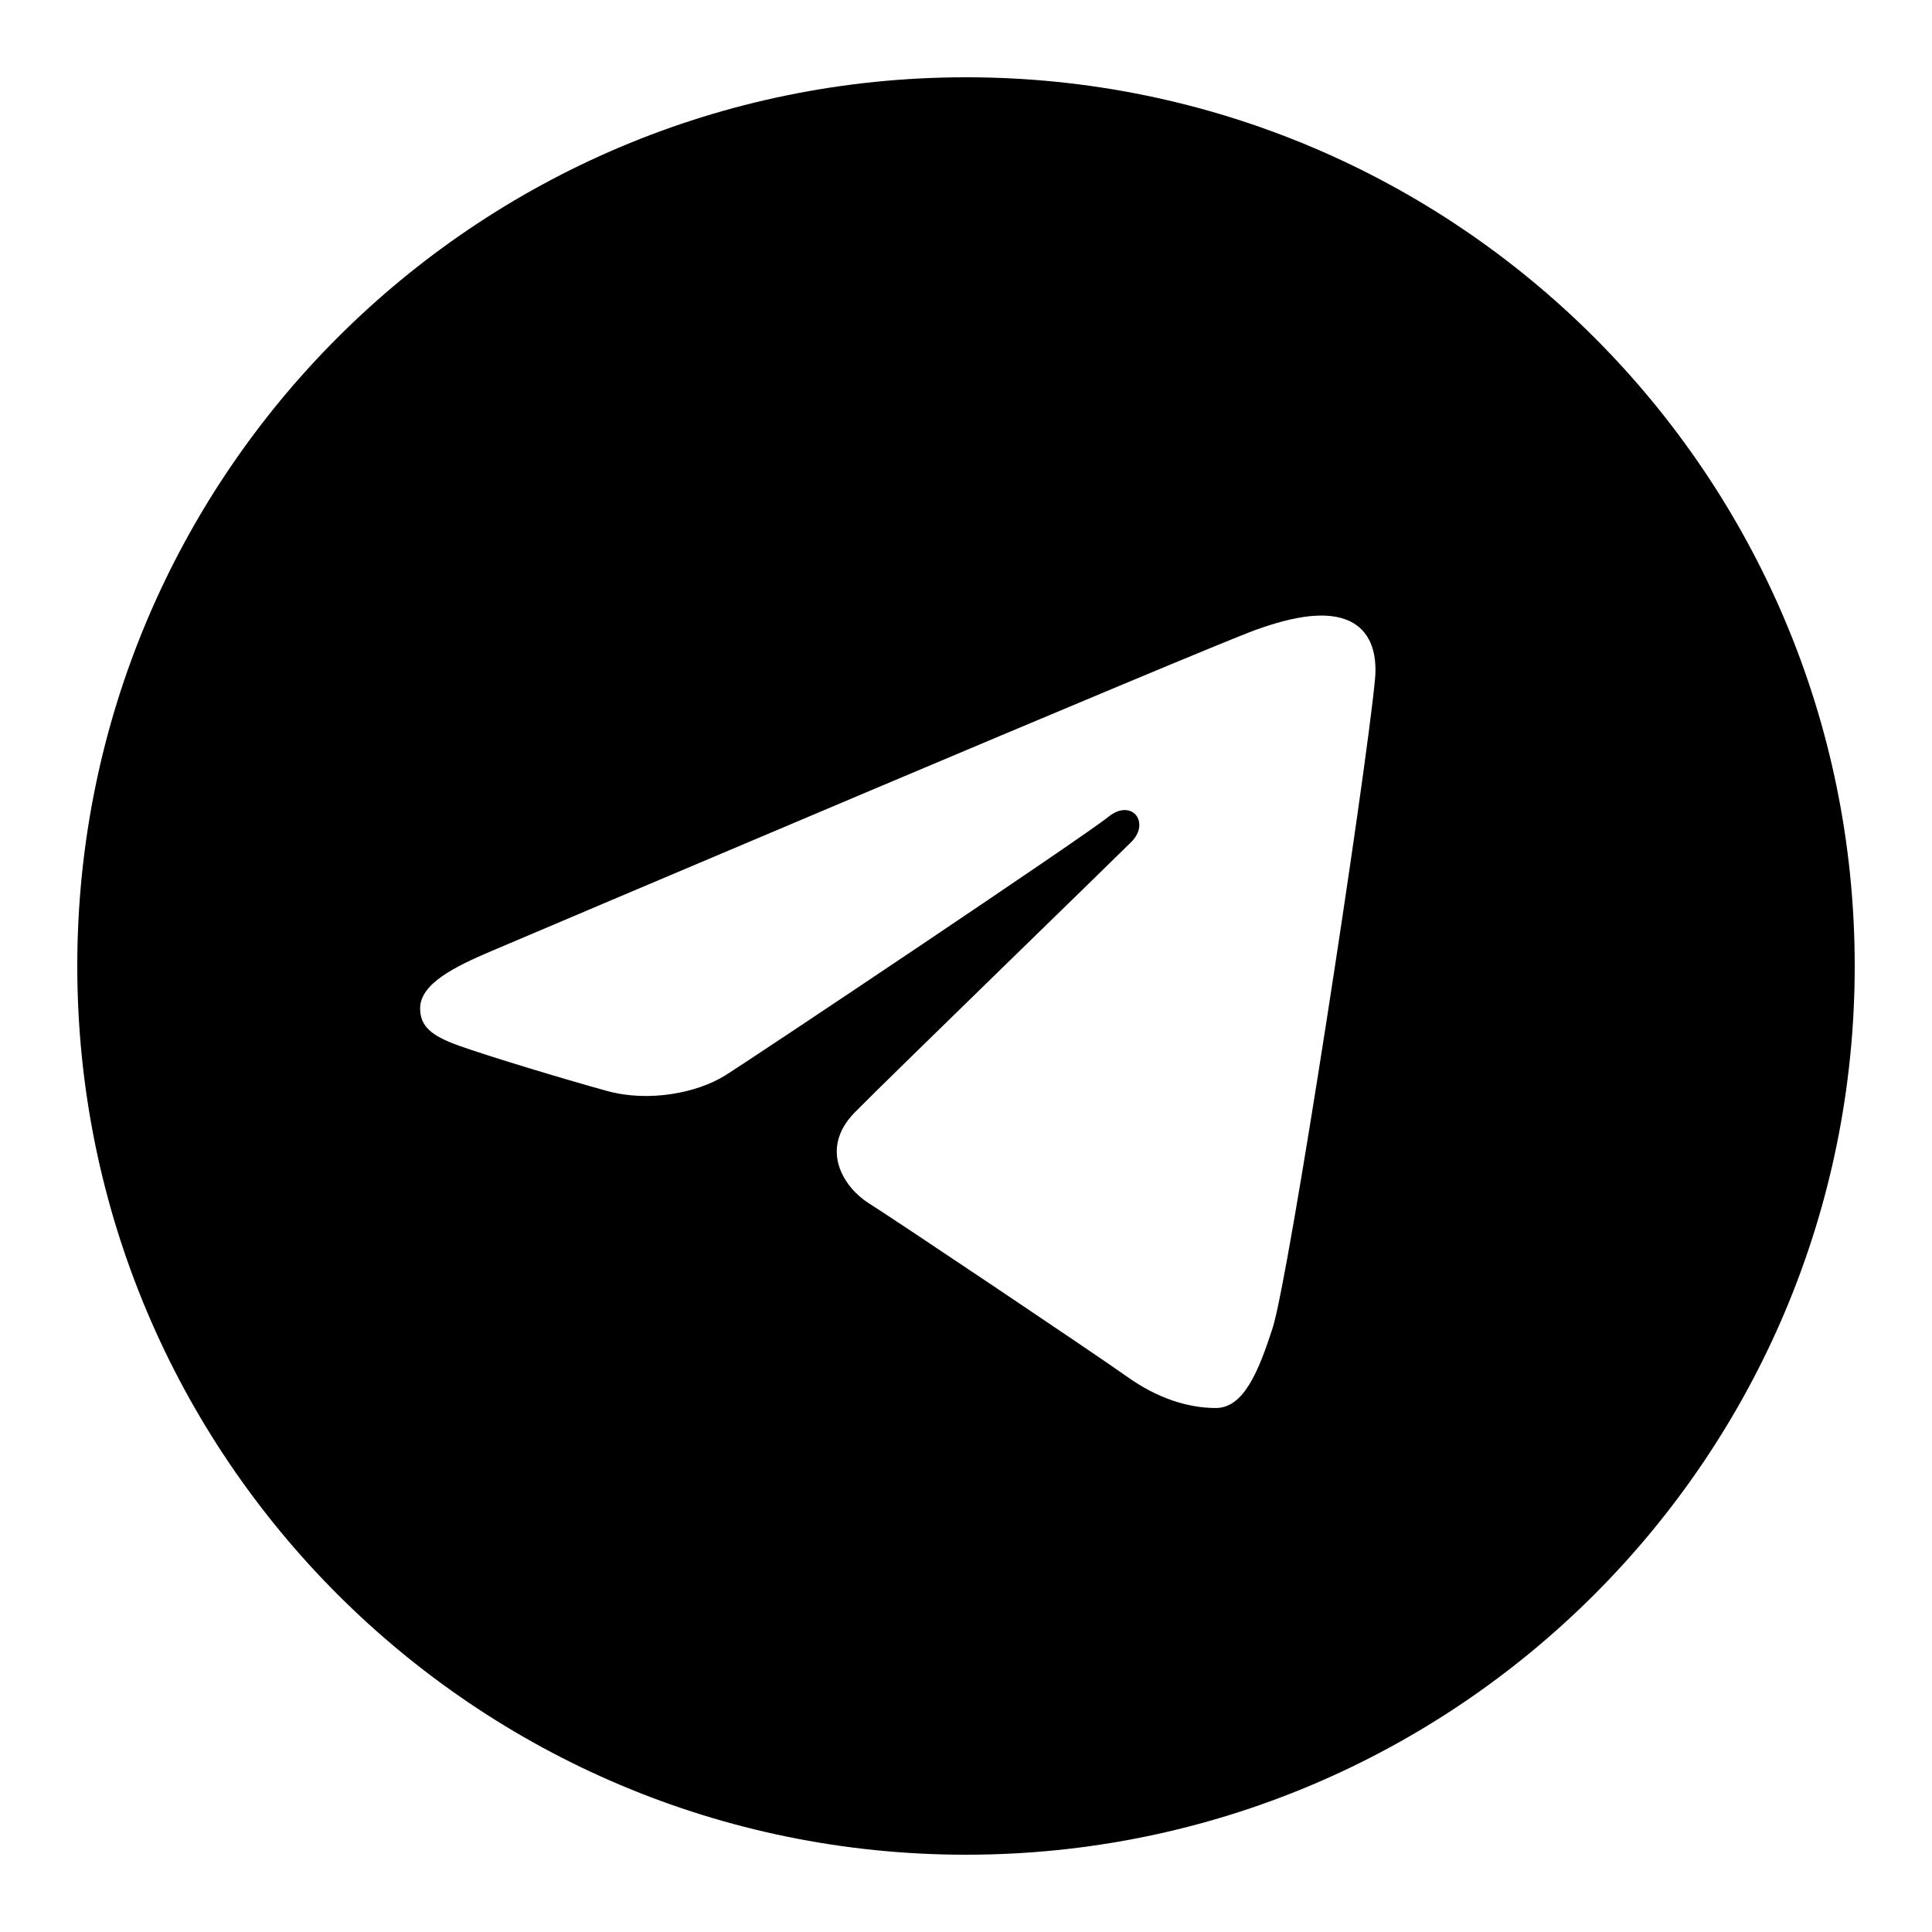
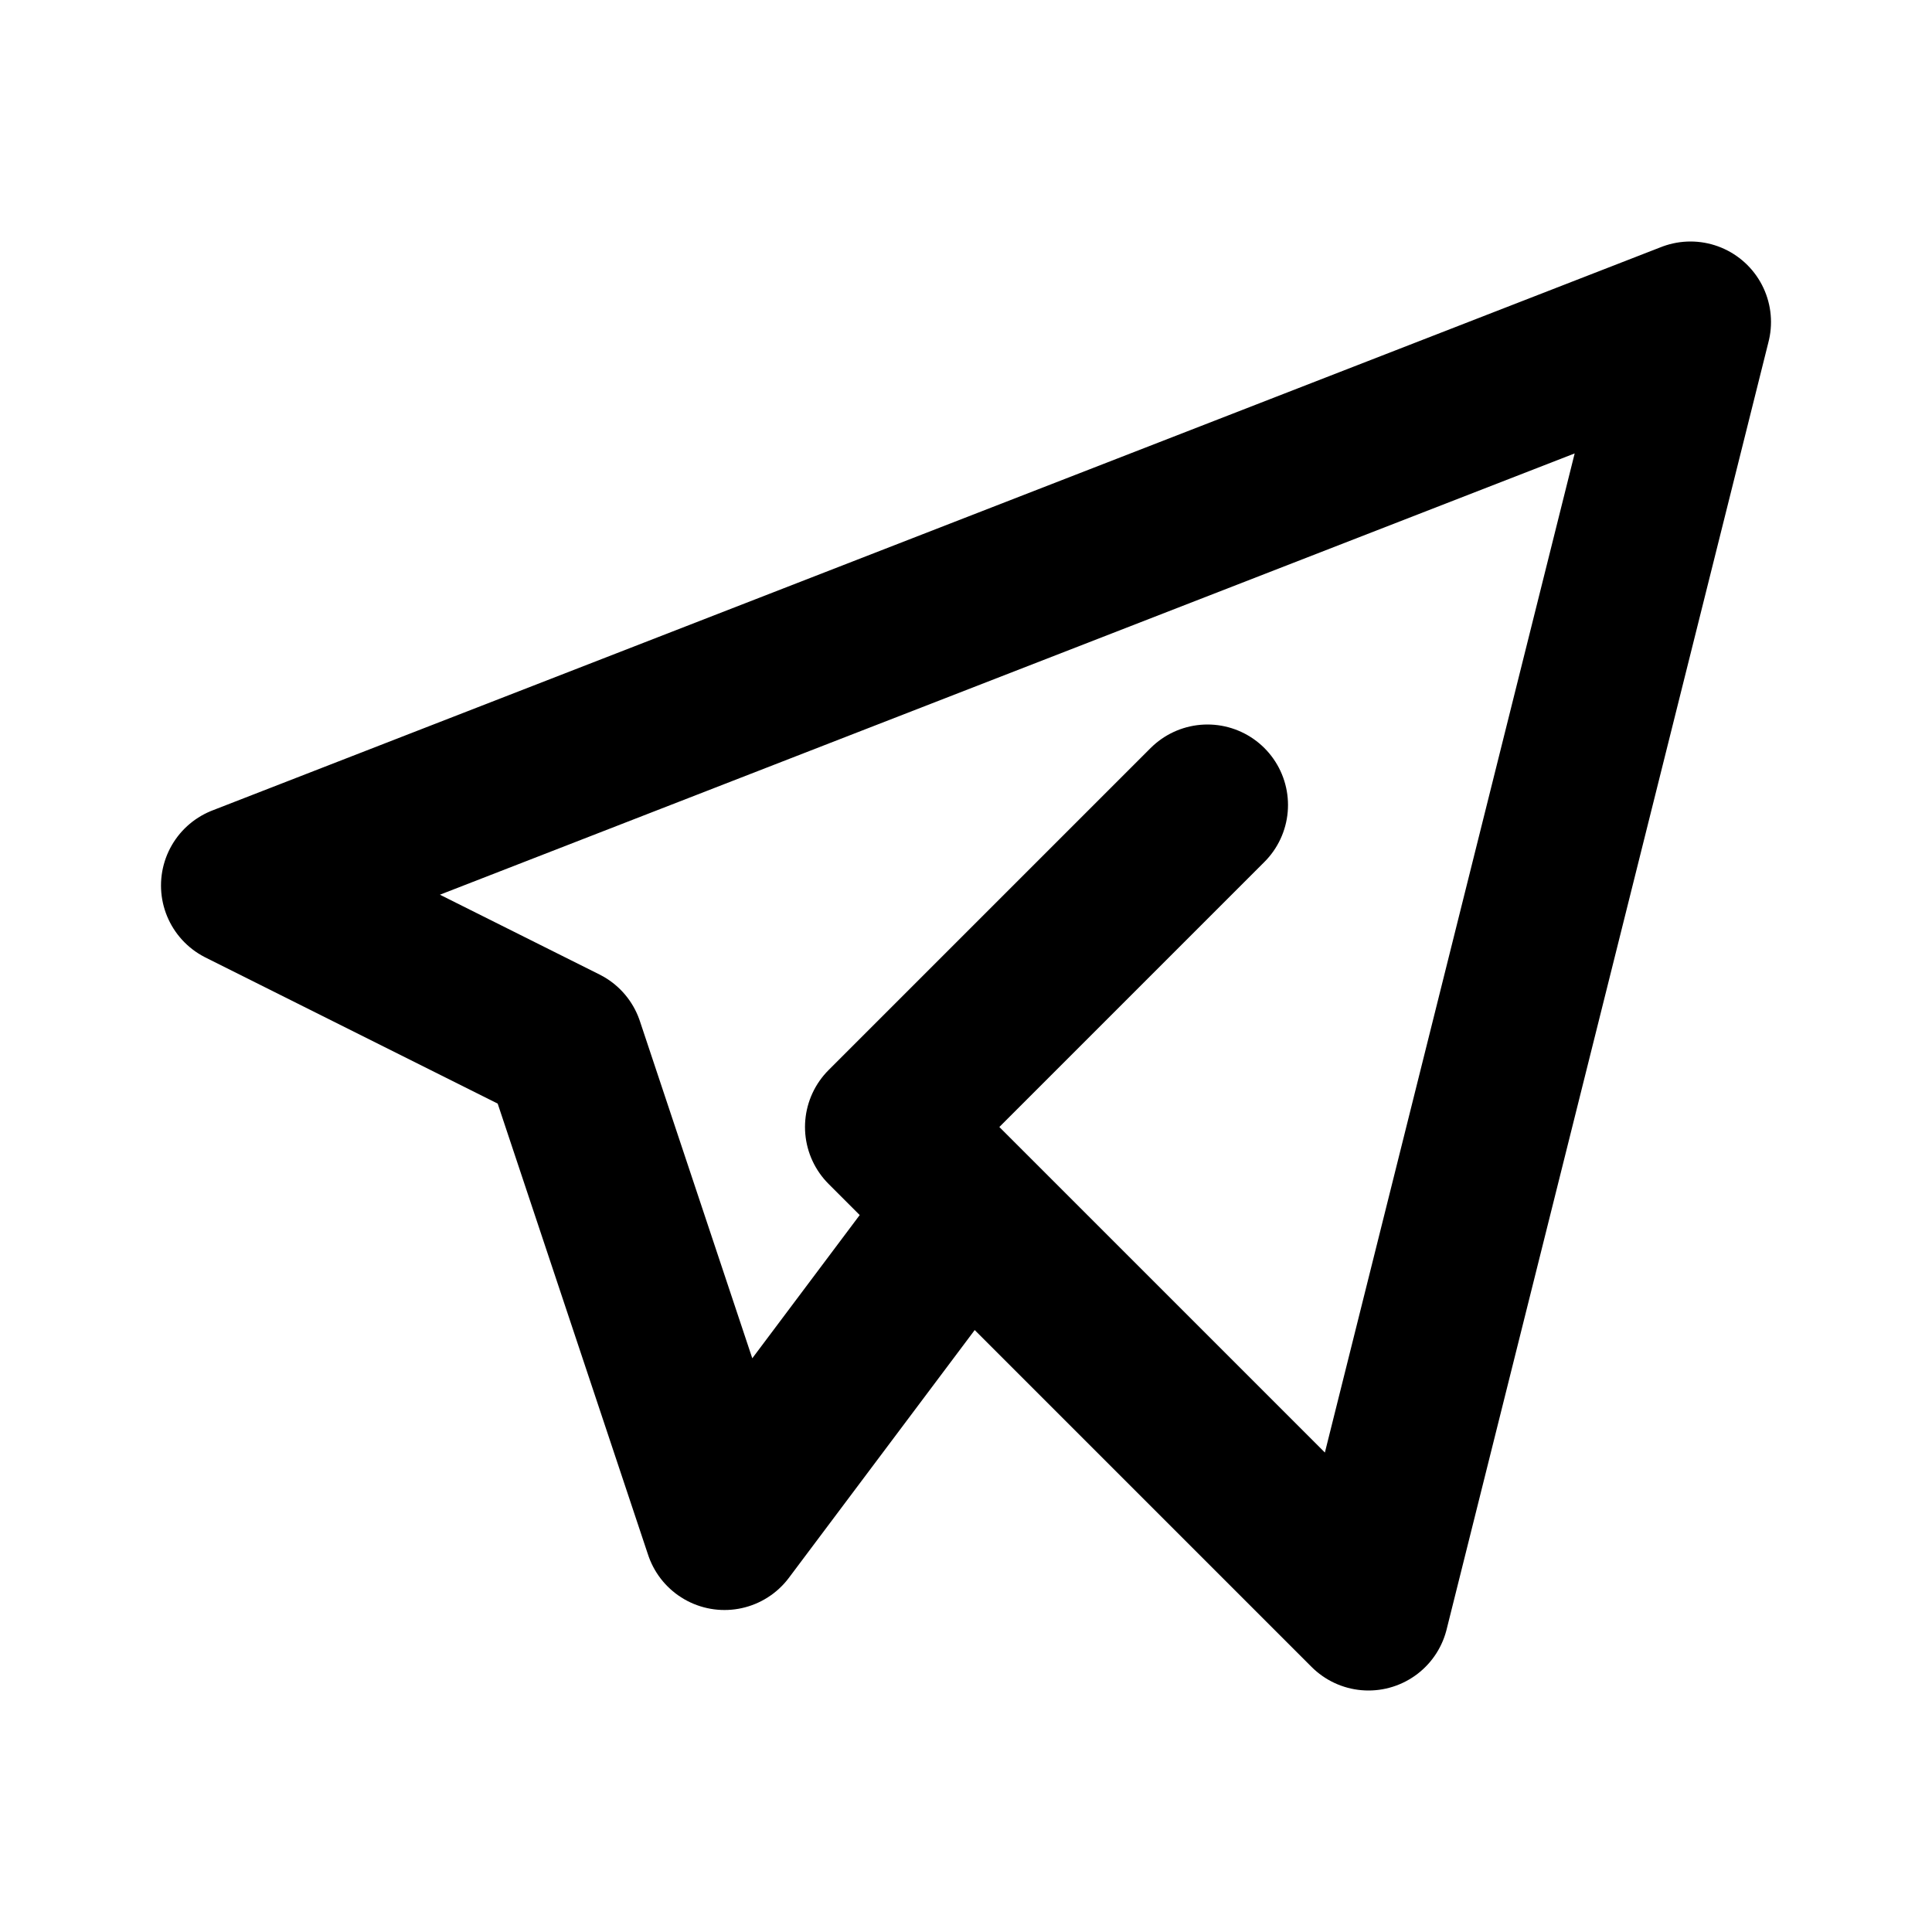
- <svg xmlns="http://www.w3.org/2000/svg" width="100" height="100" viewBox="0 0 100 100" fill="none">
-   <path d="M50 4C75.406 4 96 24.594 96 50C96 75.406 75.406 96 50 96C24.594 96 4 75.406 4 50C4 24.594 24.594 4 50 4ZM65.868 68.75C66.714 66.154 70.678 40.282 71.168 35.184C71.316 33.64 70.828 32.614 69.872 32.156C68.716 31.6 67.004 31.878 65.018 32.594C62.294 33.576 27.47 48.362 25.458 49.218C23.55 50.028 21.746 50.912 21.746 52.192C21.746 53.092 22.28 53.598 23.752 54.124C25.284 54.67 29.142 55.84 31.42 56.468C33.614 57.074 36.112 56.548 37.512 55.678C38.996 54.756 56.122 43.296 57.352 42.292C58.58 41.288 59.56 42.574 58.556 43.58C57.552 44.584 45.796 55.994 44.246 57.574C42.364 59.492 43.7 61.48 44.962 62.276C46.404 63.184 56.774 70.14 58.336 71.256C59.898 72.372 61.482 72.878 62.932 72.878C64.382 72.878 65.146 70.968 65.868 68.75Z" fill="black" />
+ <svg xmlns="http://www.w3.org/2000/svg" width="24" height="24" viewBox="0 0 24 24" fill="none" stroke="currentColor" stroke-width="2" stroke-linecap="round" stroke-linejoin="round" class="icon icon-tabler icons-tabler-outline icon-tabler-brand-telegram">
+   <path stroke="none" d="M0 0h24v24H0z" fill="none" />
+   <path d="M15 10l-4 4l6 6l4 -16l-18 7l4 2l2 6l3 -4" />
</svg>
